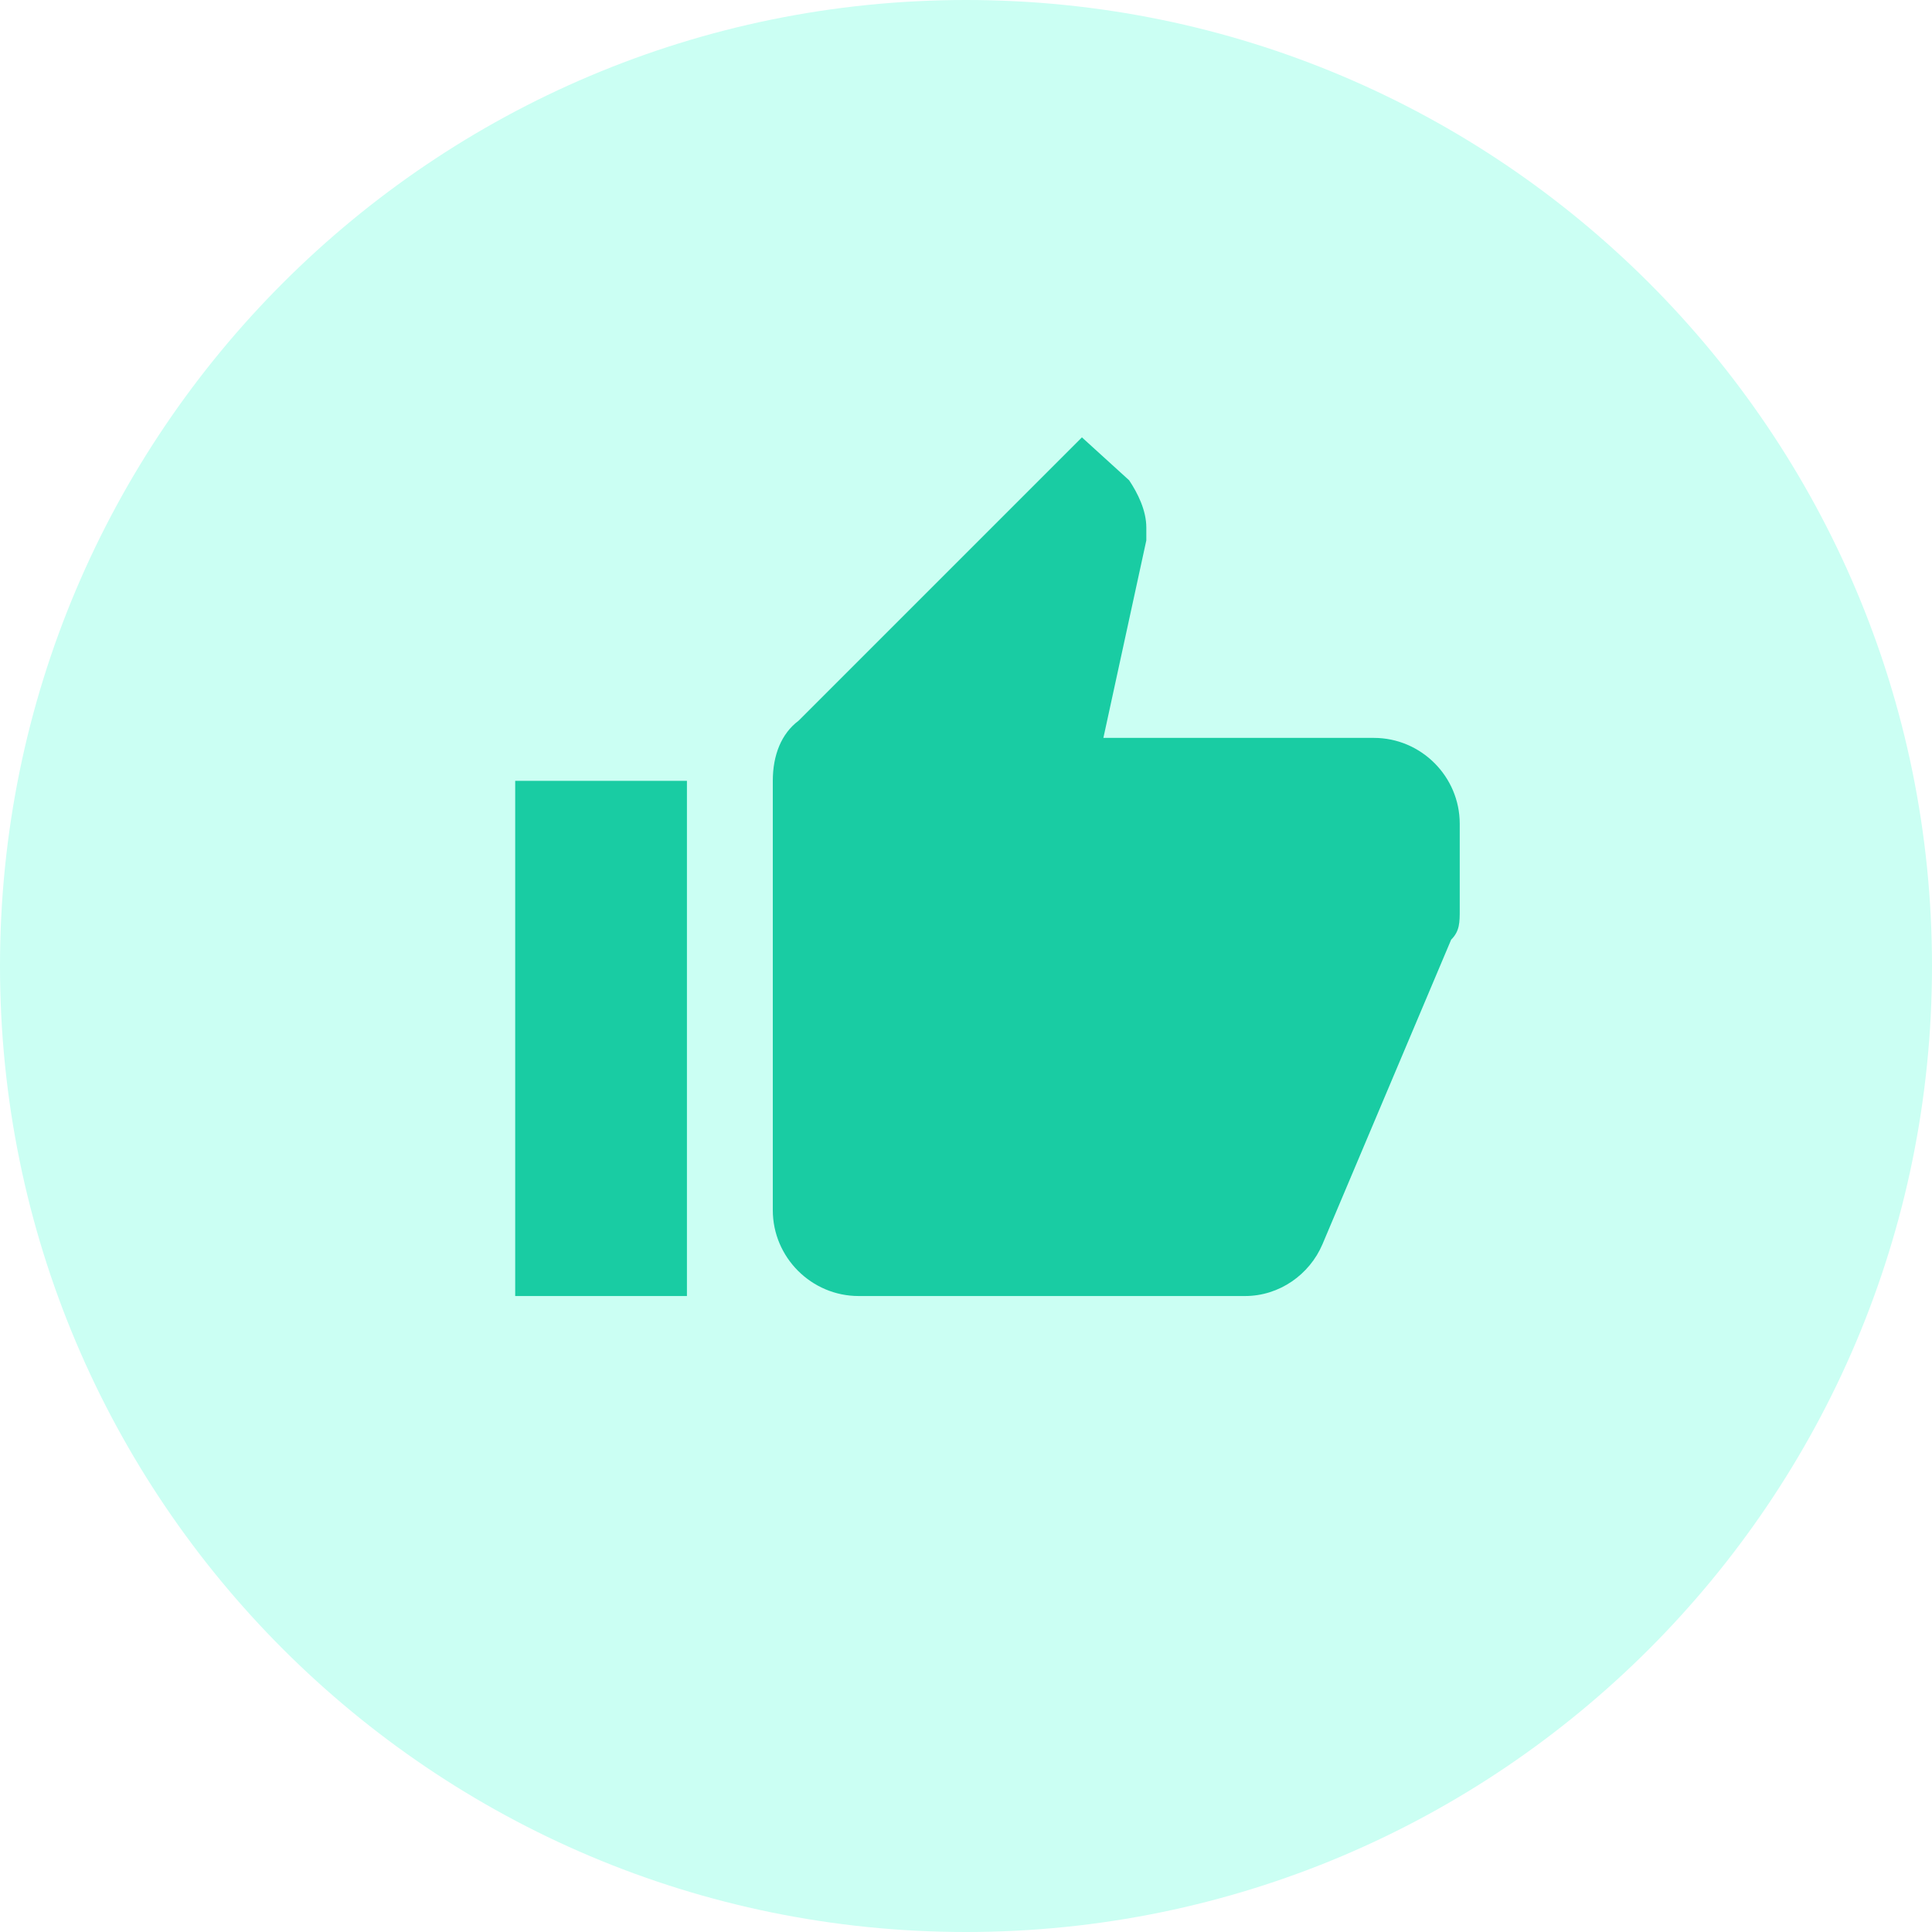
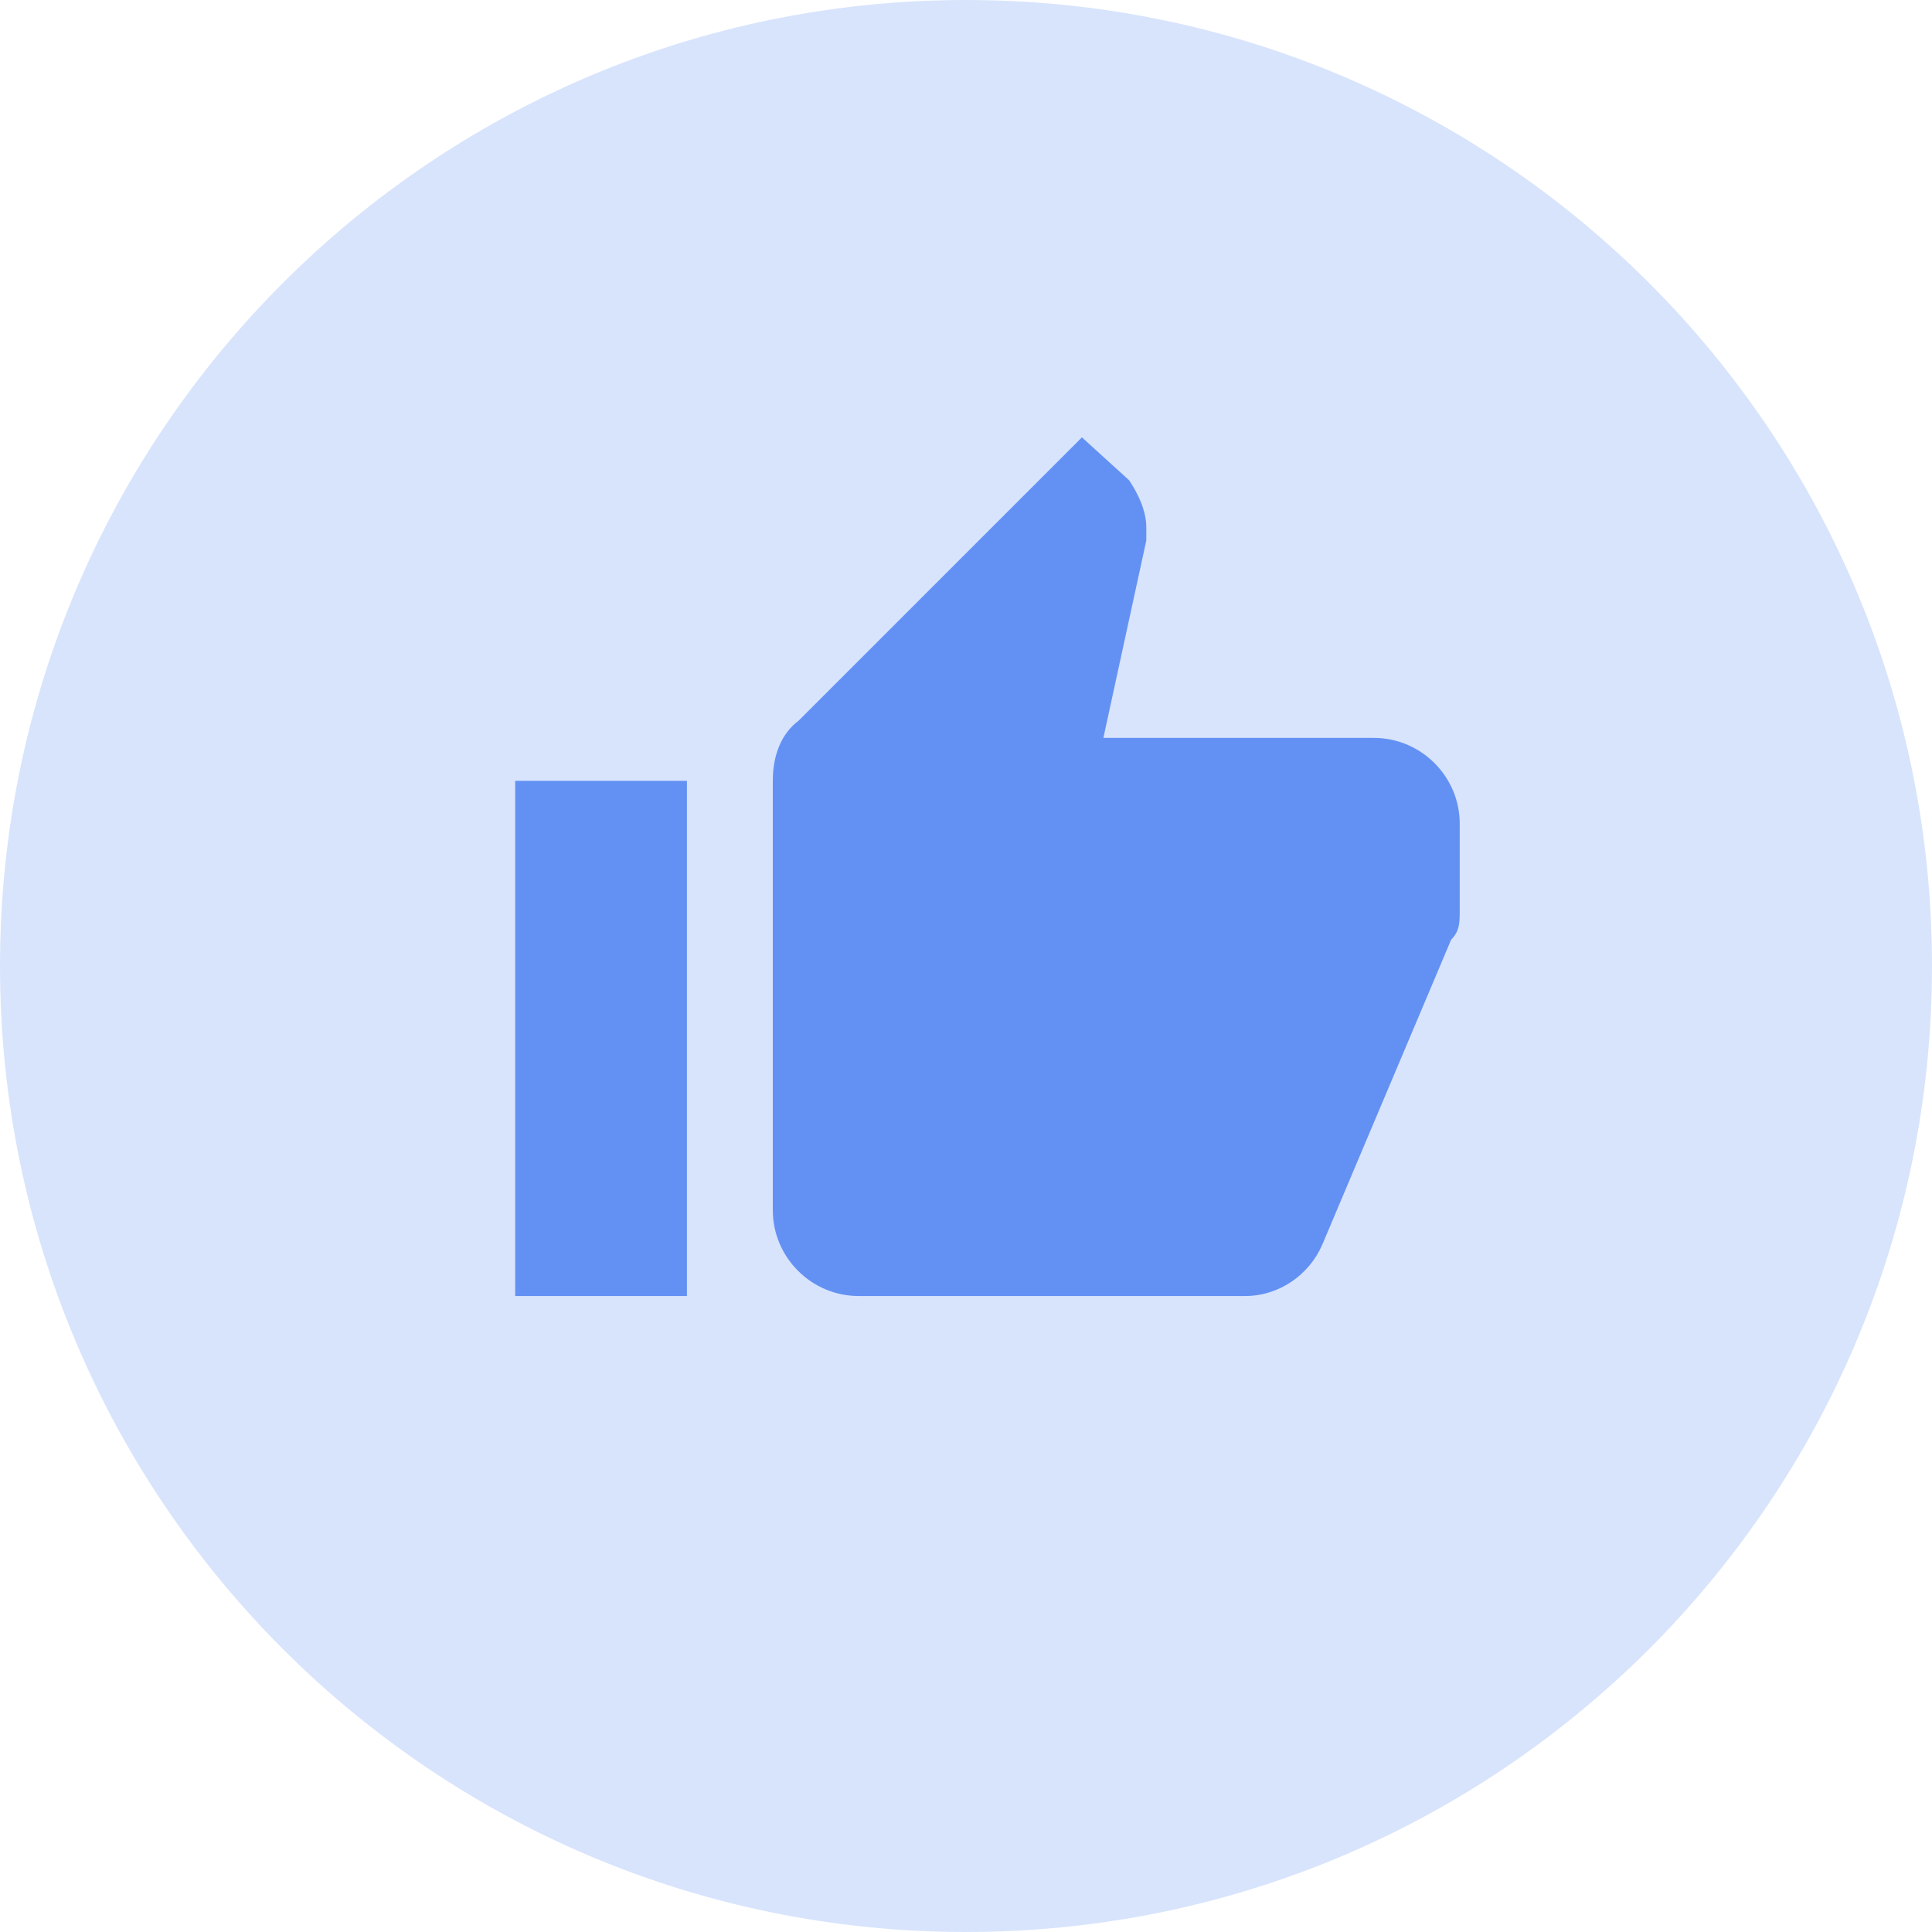
<svg xmlns="http://www.w3.org/2000/svg" width="45" height="45" viewBox="0 0 45 45" fill="none">
-   <circle cx="22.5" cy="22.5" r="22.5" fill="#CBFFF3" />
-   <path d="M12 30.187H16V18.187H12V30.187ZM34 19.187C34 18.087 33.1 17.187 32 17.187H25.7L26.7 12.587V12.287C26.7 11.887 26.5 11.487 26.3 11.187L25.2 10.187L18.6 16.787C18.2 17.087 18 17.587 18 18.187V28.187C18 29.287 18.9 30.187 20 30.187H29C29.8 30.187 30.5 29.687 30.8 28.987L33.8 21.887C34 21.687 34 21.487 34 21.187V19.187Z" fill="#19CCA3" />
+   <circle cx="22.5" cy="22.5" r="22.5" fill="#D8E4FC" />
+   <path d="M12 30.187H16V18.187H12V30.187ZM34 19.187C34 18.087 33.1 17.187 32 17.187H25.7L26.7 12.587V12.287C26.7 11.887 26.5 11.487 26.3 11.187L25.2 10.187L18.6 16.787C18.2 17.087 18 17.587 18 18.187V28.187C18 29.287 18.9 30.187 20 30.187H29C29.8 30.187 30.5 29.687 30.8 28.987L33.8 21.887C34 21.687 34 21.487 34 21.187V19.187Z" fill="#6391F3" />
</svg>
